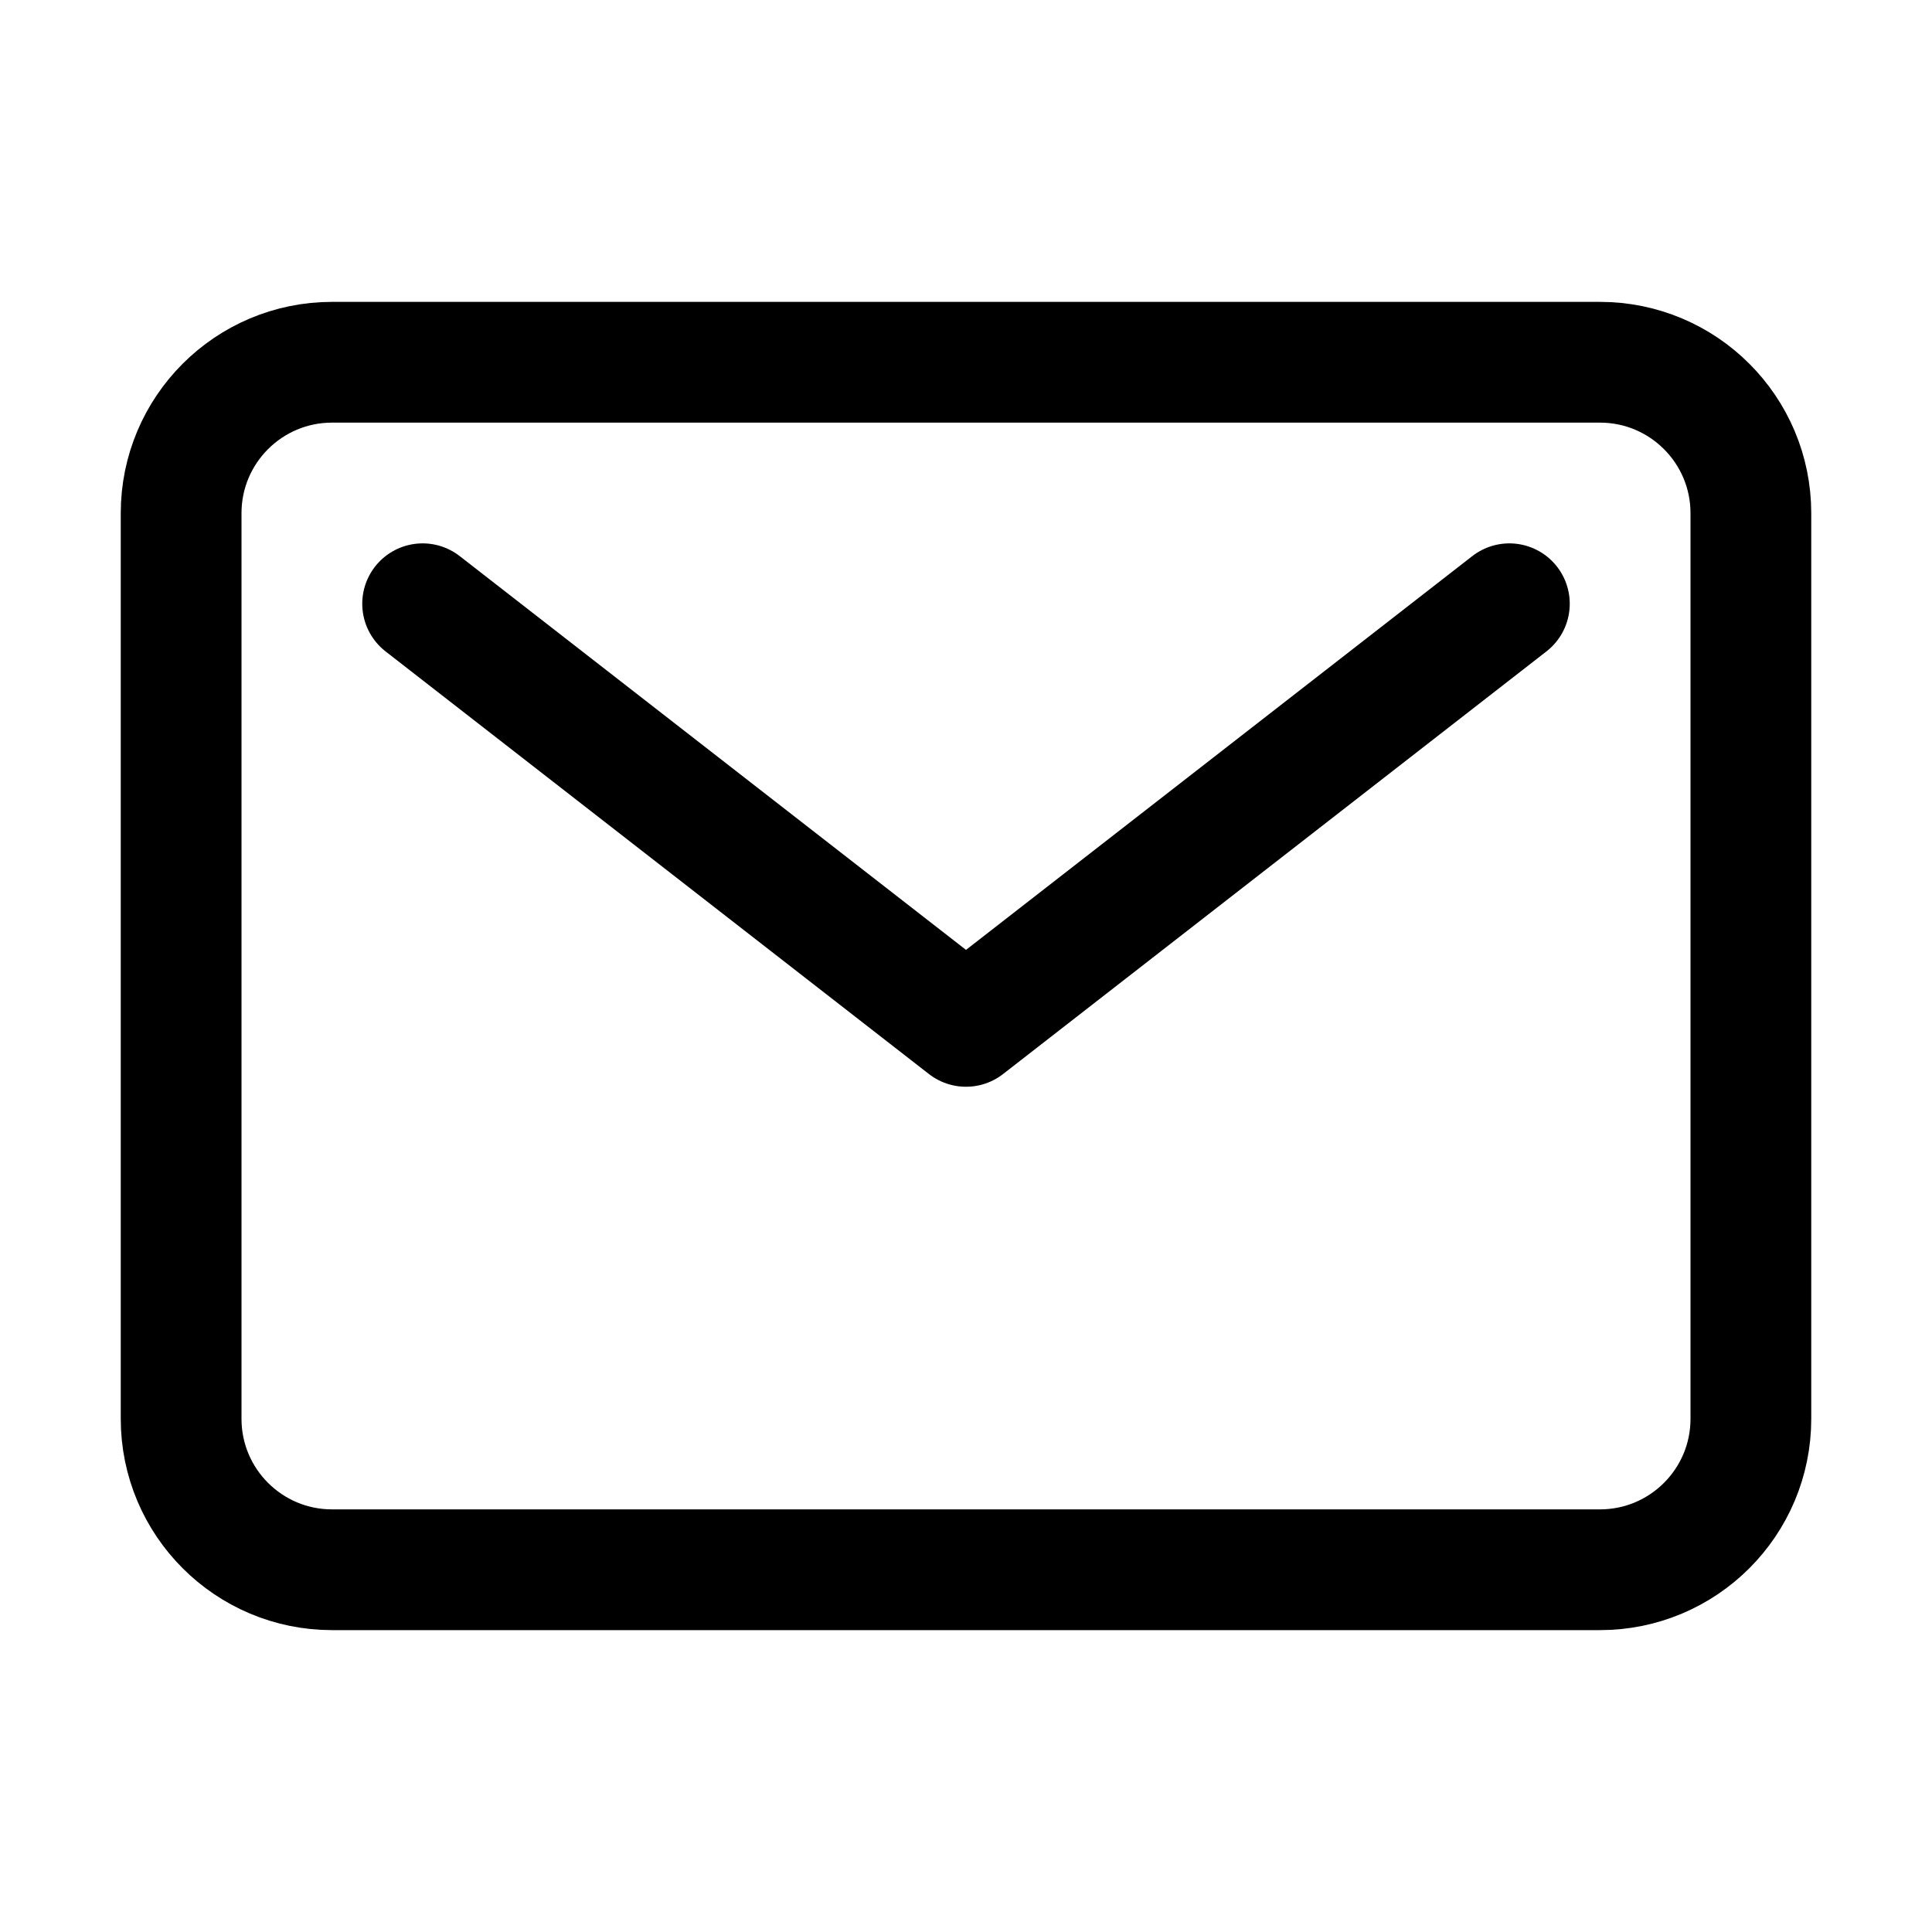
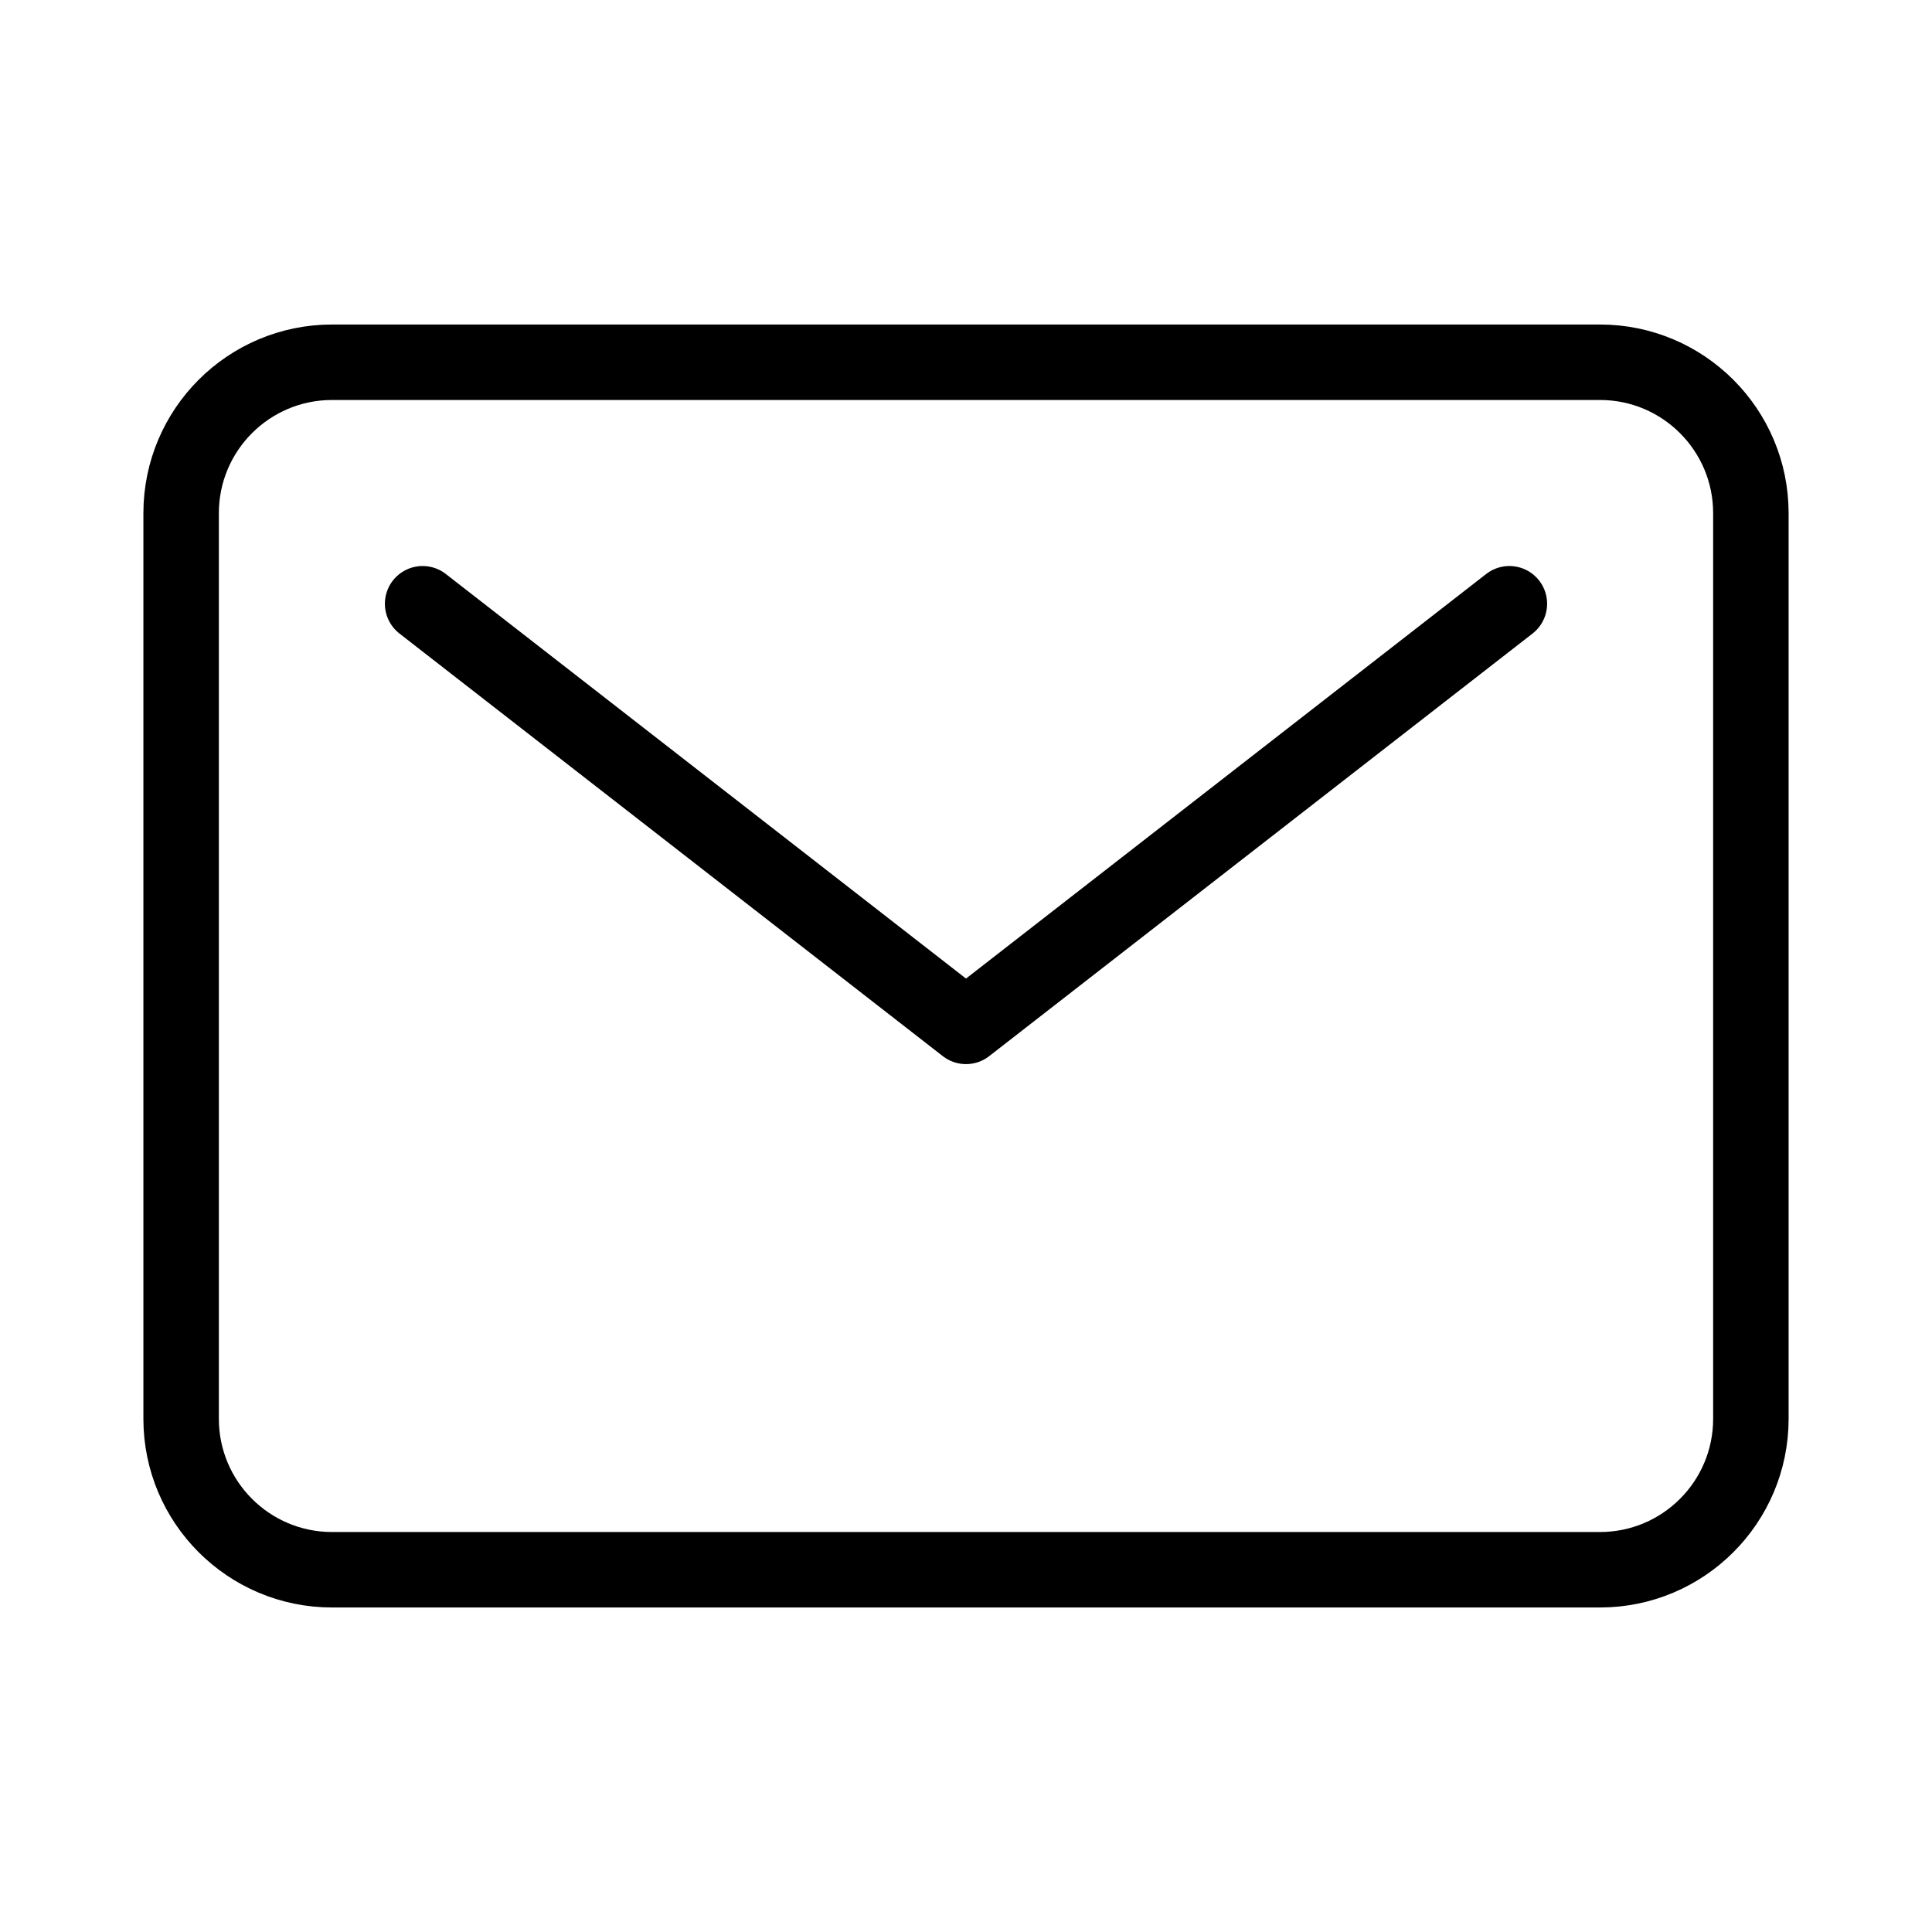
<svg xmlns="http://www.w3.org/2000/svg" class="ionicon" viewBox="0 0 512 512">
-   <rect x="48" y="96" width="416" height="320" rx="40" ry="40" fill="none" stroke="currentColor" stroke-linecap="round" stroke-linejoin="round" stroke-width="32" />
-   <path fill="none" stroke="currentColor" stroke-linecap="round" stroke-linejoin="round" stroke-width="32" d="M112 160l144 112 144-112" />
+   <rect x="48" y="96" width="416" height="320" rx="40" ry="40" fill="none" stroke="currentColor" stroke-linecap="round" stroke-linejoin="round" stroke-width="20" />
+   <path fill="none" stroke="currentColor" stroke-linecap="round" stroke-linejoin="round" stroke-width="20" d="M112 160l144 112 144-112" />
</svg>
